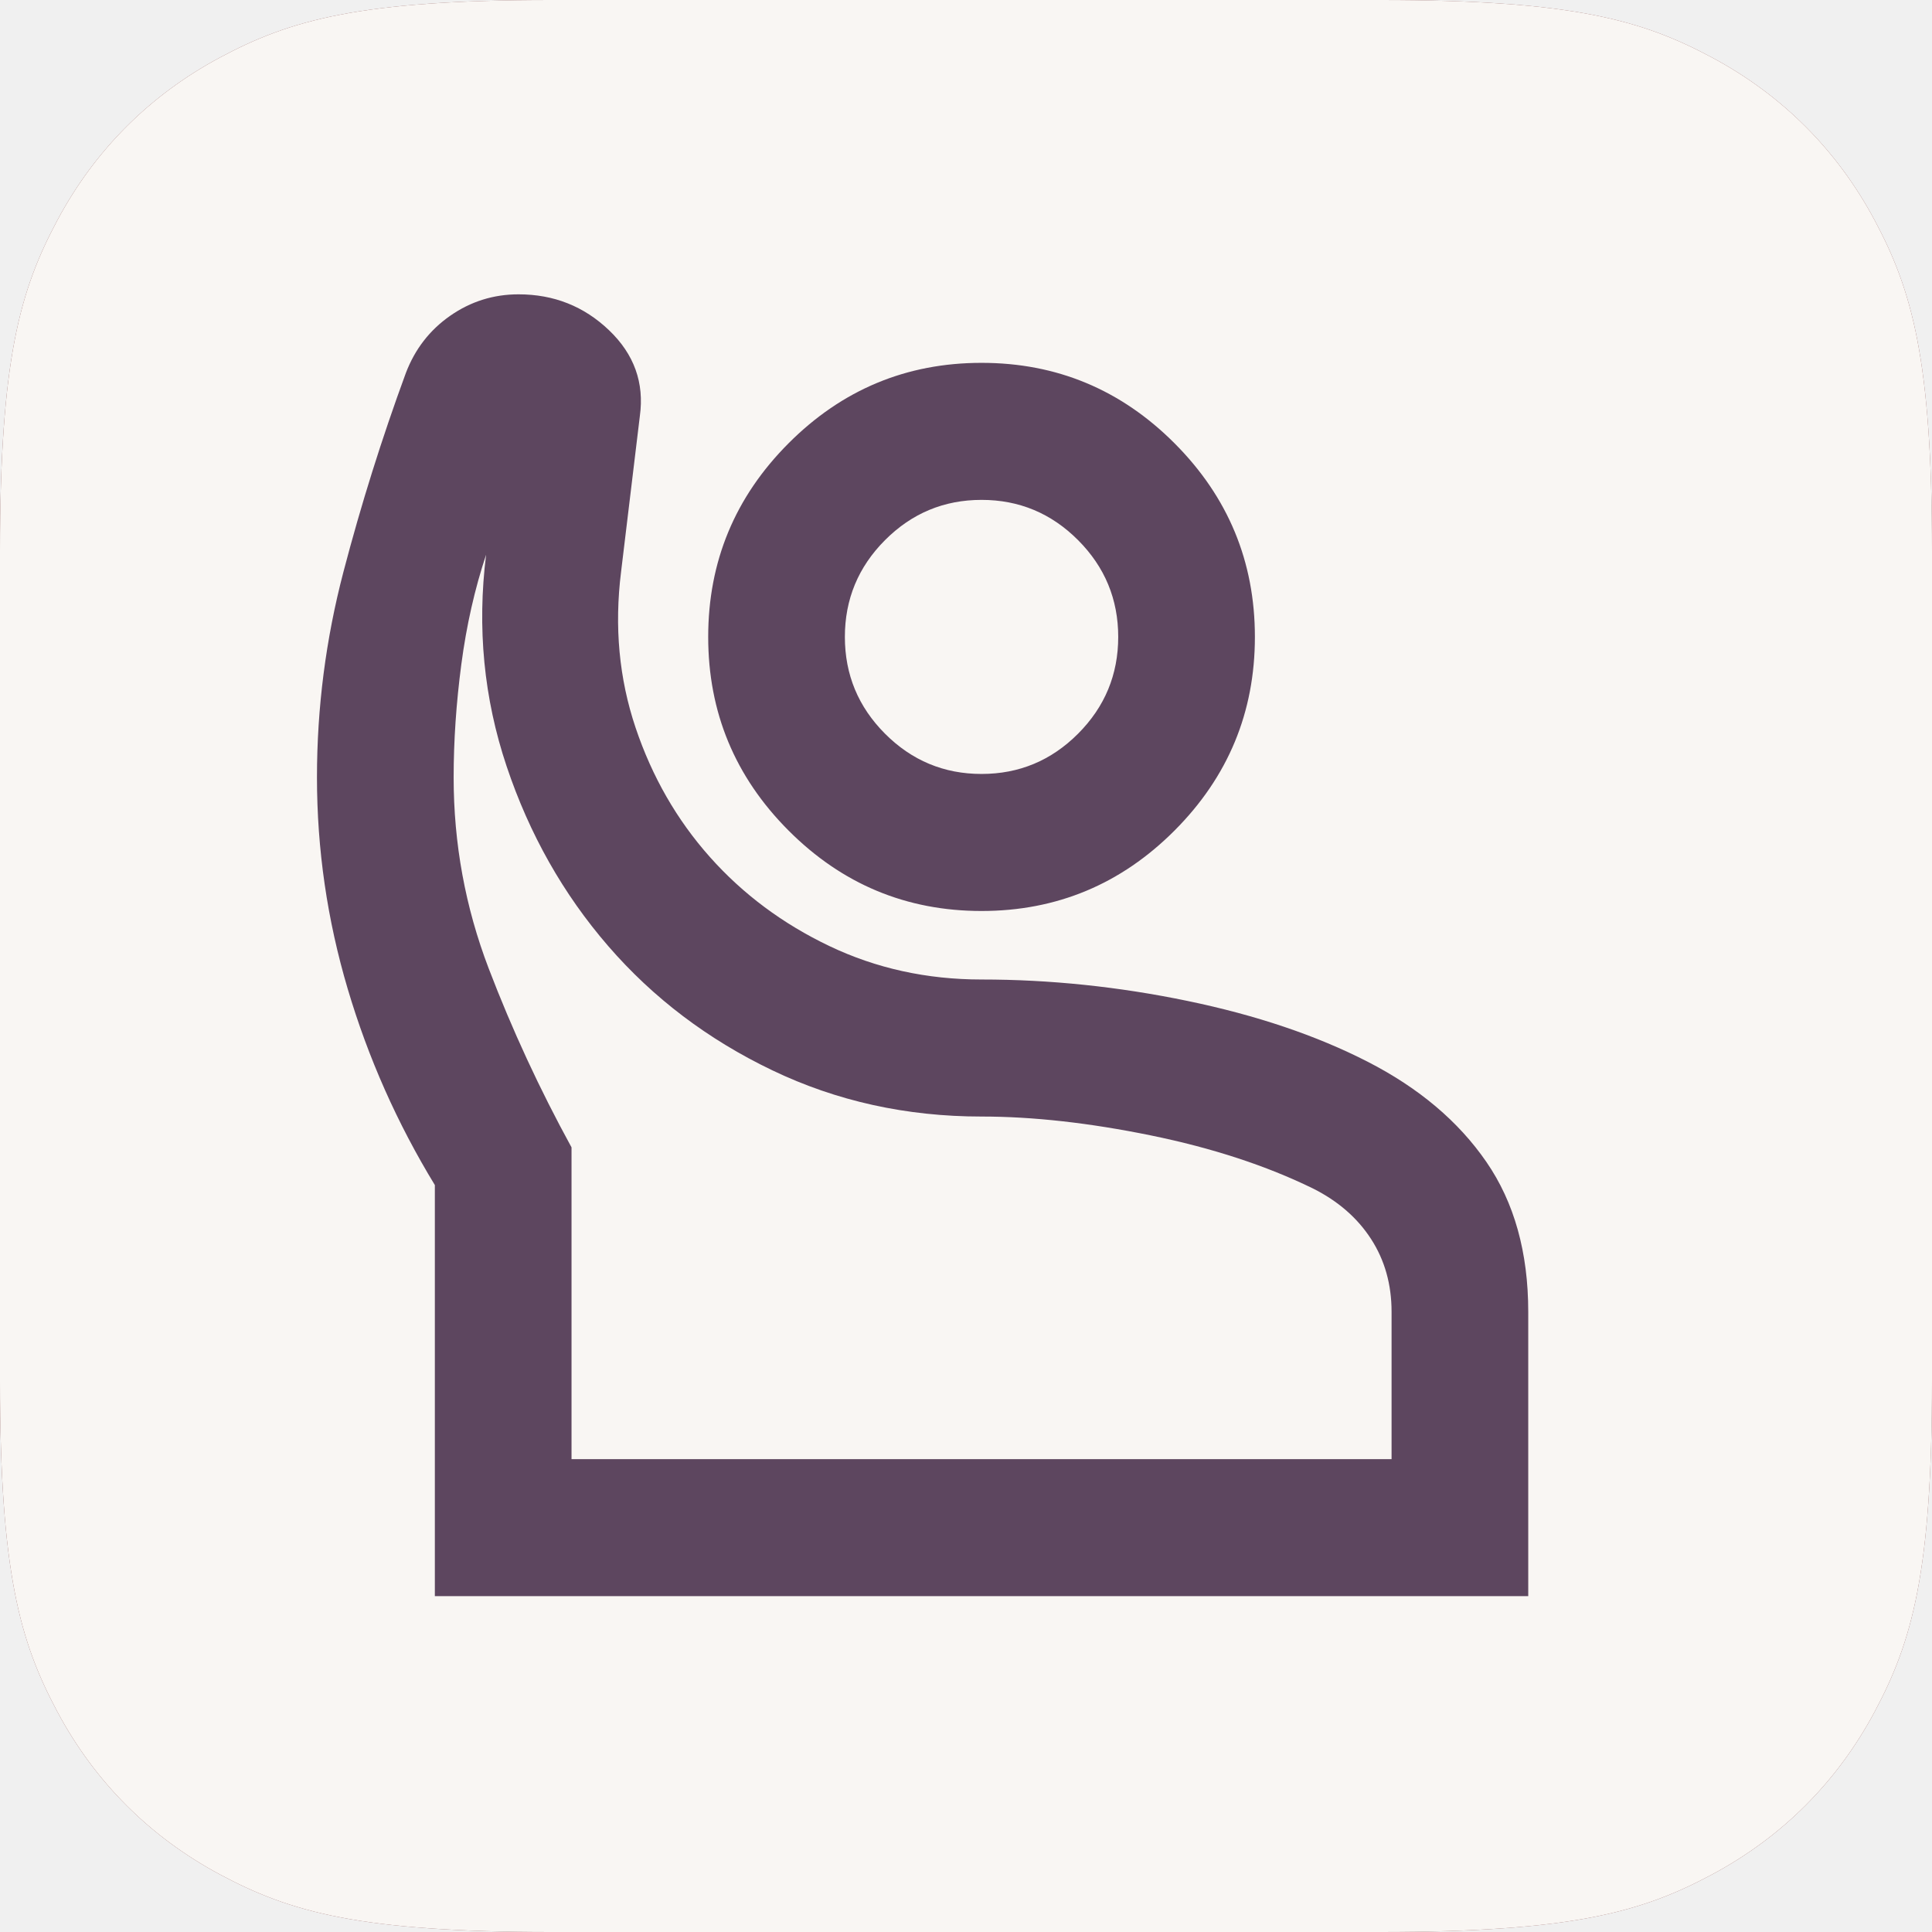
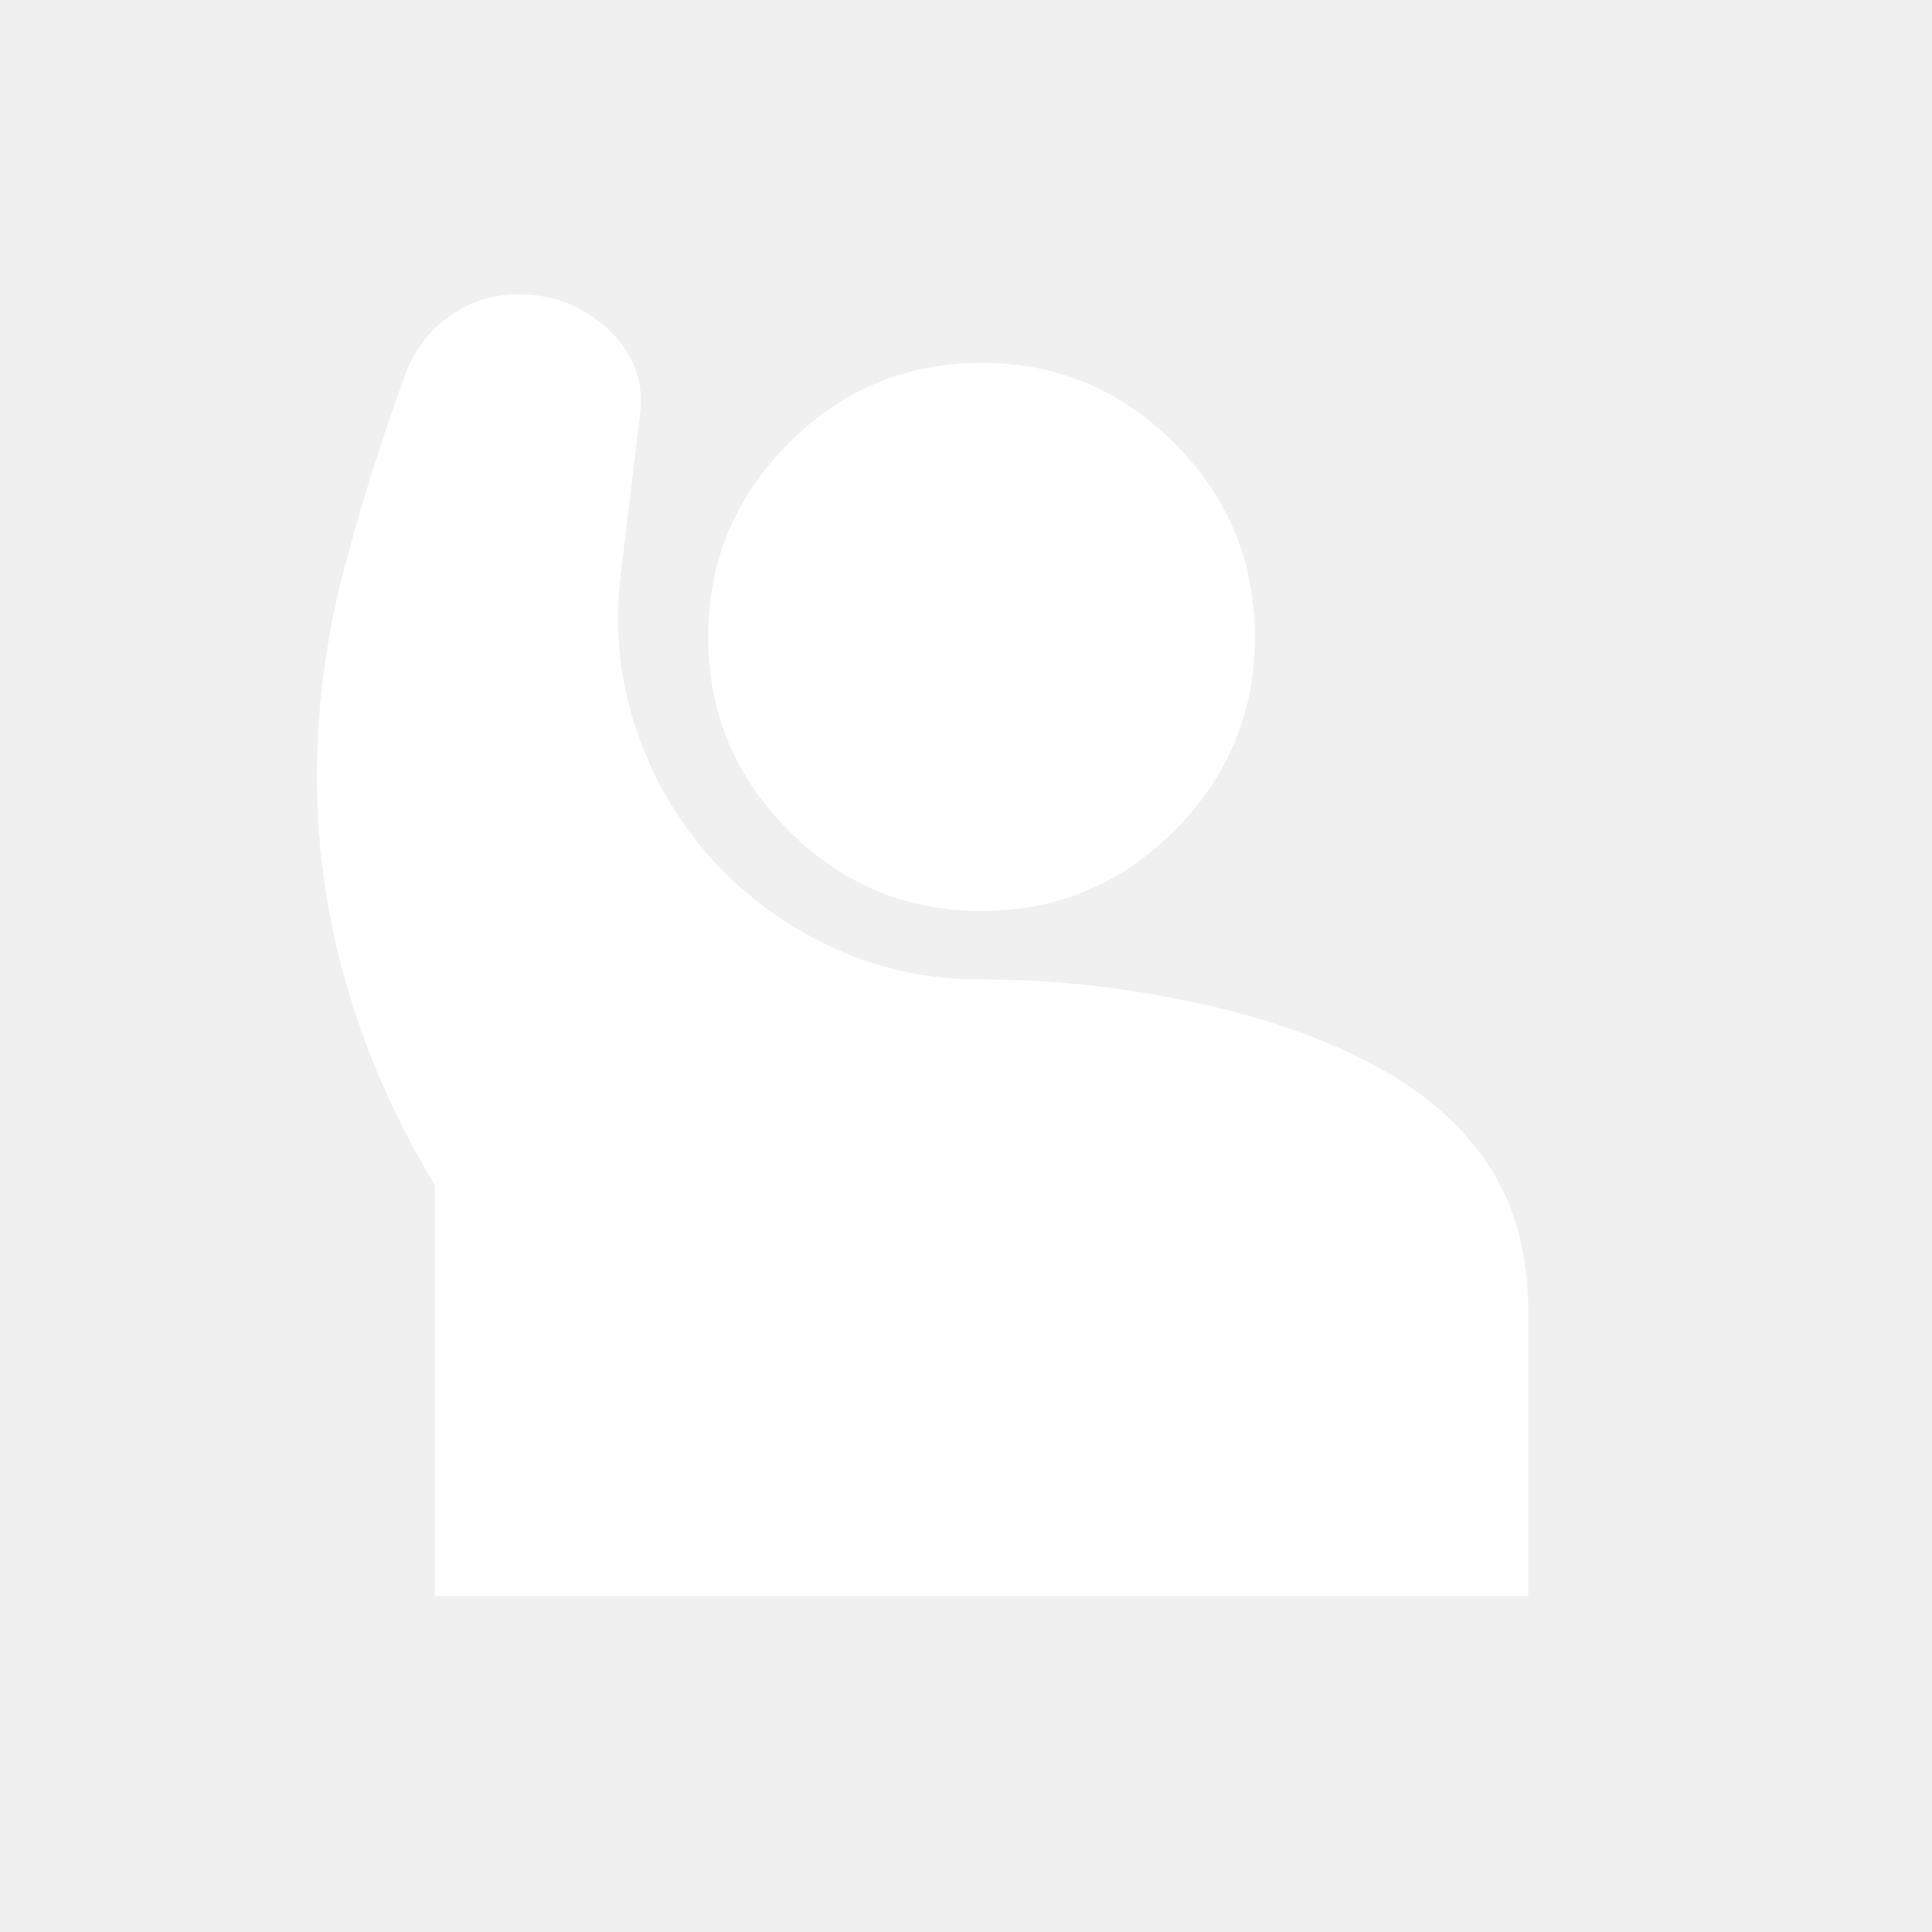
- <svg xmlns="http://www.w3.org/2000/svg" xmlns:xlink="http://www.w3.org/1999/xlink" width="512px" height="512px" viewBox="0 0 512 512" version="1.1">
-   <defs>
-     <path d="M146.141,-7.25467311e-15 L365.859,7.25467311e-15 C416.675,-4.215174e-15 435.102,5.291 453.68,15.227 C472.258,25.162 486.838,39.742 496.773,58.32 C506.709,76.898 512,95.325 512,146.141 L512,365.859 C512,416.675 506.709,435.102 496.773,453.68 C486.838,472.258 472.258,486.838 453.68,496.773 C435.102,506.709 416.675,512 365.859,512 L146.141,512 C95.325,512 76.898,506.709 58.32,496.773 C39.742,486.838 25.162,472.258 15.227,453.68 C5.291,435.102 0,416.675 0,365.859 L7.25467311e-15,146.141 C-4.215174e-15,95.325 5.291,76.898 15.227,58.32 C25.162,39.742 39.742,25.162 58.32,15.227 C76.898,5.291 95.325,4.215174e-15 146.141,-7.25467311e-15 Z" id="path-1" />
-   </defs>
-   <g id="favicon" stroke="none" fill="none">
-     <g id="light" fill-rule="evenodd">
-       <use fill="#854D4D" xlink:href="#path-1" />
-       <use fill="#F9F6F3" xlink:href="#path-1" />
-     </g>
-     <path d="M115.24,423 L115.24,314.053 C105.279,297.711 97.583,280.385 92.15,262.076 C86.717,243.766 84,225.079 84,206.013 C84,187.553 86.339,169.395 91.018,151.539 C95.696,133.684 101.205,116.132 107.543,98.882 C109.958,92.526 113.882,87.457 119.315,83.674 C124.748,79.891 130.784,78 137.425,78 C146.781,78 154.78,81.178 161.42,87.533 C168.061,93.888 170.777,101.454 169.57,110.23 L164.59,151.539 C162.779,166.066 164.061,179.836 168.438,192.849 C172.815,205.862 179.379,217.286 188.133,227.122 C196.886,236.957 207.45,244.826 219.825,250.727 C232.2,256.628 245.632,259.579 260.12,259.579 C278.23,259.579 296.415,261.47 314.676,265.253 C332.937,269.036 348.859,274.408 362.441,281.368 C376.024,288.329 386.513,297.181 393.908,307.924 C401.303,318.668 405,331.908 405,347.645 L405,423 L115.24,423 Z M151.46,386.684 L368.78,386.684 L368.78,347.645 C368.78,340.382 366.969,333.951 363.347,328.352 C359.725,322.753 354.594,318.289 347.953,314.961 C335.578,308.908 321.241,304.217 304.942,300.888 C288.643,297.559 273.702,295.895 260.12,295.895 C240.199,295.895 221.712,291.809 204.658,283.638 C187.604,275.467 173.116,264.497 161.194,250.727 C149.272,236.957 140.292,221.069 134.255,203.062 C128.219,185.056 126.408,166.368 128.822,147 C125.804,156.079 123.616,165.763 122.257,176.053 C120.899,186.342 120.22,196.329 120.22,206.013 C120.22,223.566 123.314,240.438 129.501,256.628 C135.689,272.819 143.008,288.632 151.46,304.066 L151.46,386.684 Z M208.959,220.086 C194.773,205.862 187.68,188.763 187.68,168.789 C187.68,148.816 194.773,131.717 208.959,117.493 C223.145,103.27 240.199,96.158 260.12,96.158 C280.041,96.158 297.094,103.27 311.281,117.493 C325.467,131.717 332.56,148.816 332.56,168.789 C332.56,188.763 325.467,205.862 311.281,220.086 C297.094,234.309 280.041,241.421 260.12,241.421 C240.199,241.421 223.145,234.309 208.959,220.086 Z M285.7,194.438 C292.793,187.326 296.34,178.776 296.34,168.789 C296.34,158.803 292.793,150.253 285.7,143.141 C278.607,136.03 270.08,132.474 260.12,132.474 C250.159,132.474 241.633,136.03 234.539,143.141 C227.446,150.253 223.9,158.803 223.9,168.789 C223.9,178.776 227.446,187.326 234.539,194.438 C241.633,201.549 250.159,205.105 260.12,205.105 C270.08,205.105 278.607,201.549 285.7,194.438 Z" id="raised-hand" fill="#5D465F" fill-rule="nonzero" />
+ <svg xmlns="http://www.w3.org/2000/svg" width="512px" height="512px" viewBox="0 0 512 512" version="1.1">
+   <g id="favicon" stroke="none" fill="none" fill-rule="nonzero">
+     <path d="M115.24,423 L115.24,314.053 C105.279,297.711 97.583,280.385 92.15,262.076 C86.717,243.766 84,225.079 84,206.013 C84,187.553 86.339,169.395 91.018,151.539 C95.696,133.684 101.205,116.132 107.543,98.882 C109.958,92.526 113.882,87.457 119.315,83.674 C124.748,79.891 130.784,78 137.425,78 C146.781,78 154.78,81.178 161.42,87.533 C168.061,93.888 170.777,101.454 169.57,110.23 L164.59,151.539 C162.779,166.066 164.061,179.836 168.438,192.849 C172.815,205.862 179.379,217.286 188.133,227.122 C196.886,236.957 207.45,244.826 219.825,250.727 C232.2,256.628 245.632,259.579 260.12,259.579 C278.23,259.579 296.415,261.47 314.676,265.253 C332.937,269.036 348.859,274.408 362.441,281.368 C376.024,288.329 386.513,297.181 393.908,307.924 C401.303,318.668 405,331.908 405,347.645 L405,423 L115.24,423 Z M208.959,220.086 C194.773,205.862 187.68,188.763 187.68,168.789 C187.68,148.816 194.773,131.717 208.959,117.493 C223.145,103.27 240.199,96.158 260.12,96.158 C280.041,96.158 297.094,103.27 311.281,117.493 C325.467,131.717 332.56,148.816 332.56,168.789 C332.56,188.763 325.467,205.862 311.281,220.086 C297.094,234.309 280.041,241.421 260.12,241.421 C240.199,241.421 223.145,234.309 208.959,220.086 Z" id="raised-hand" fill="#FFFFFF" />
  </g>
</svg>
